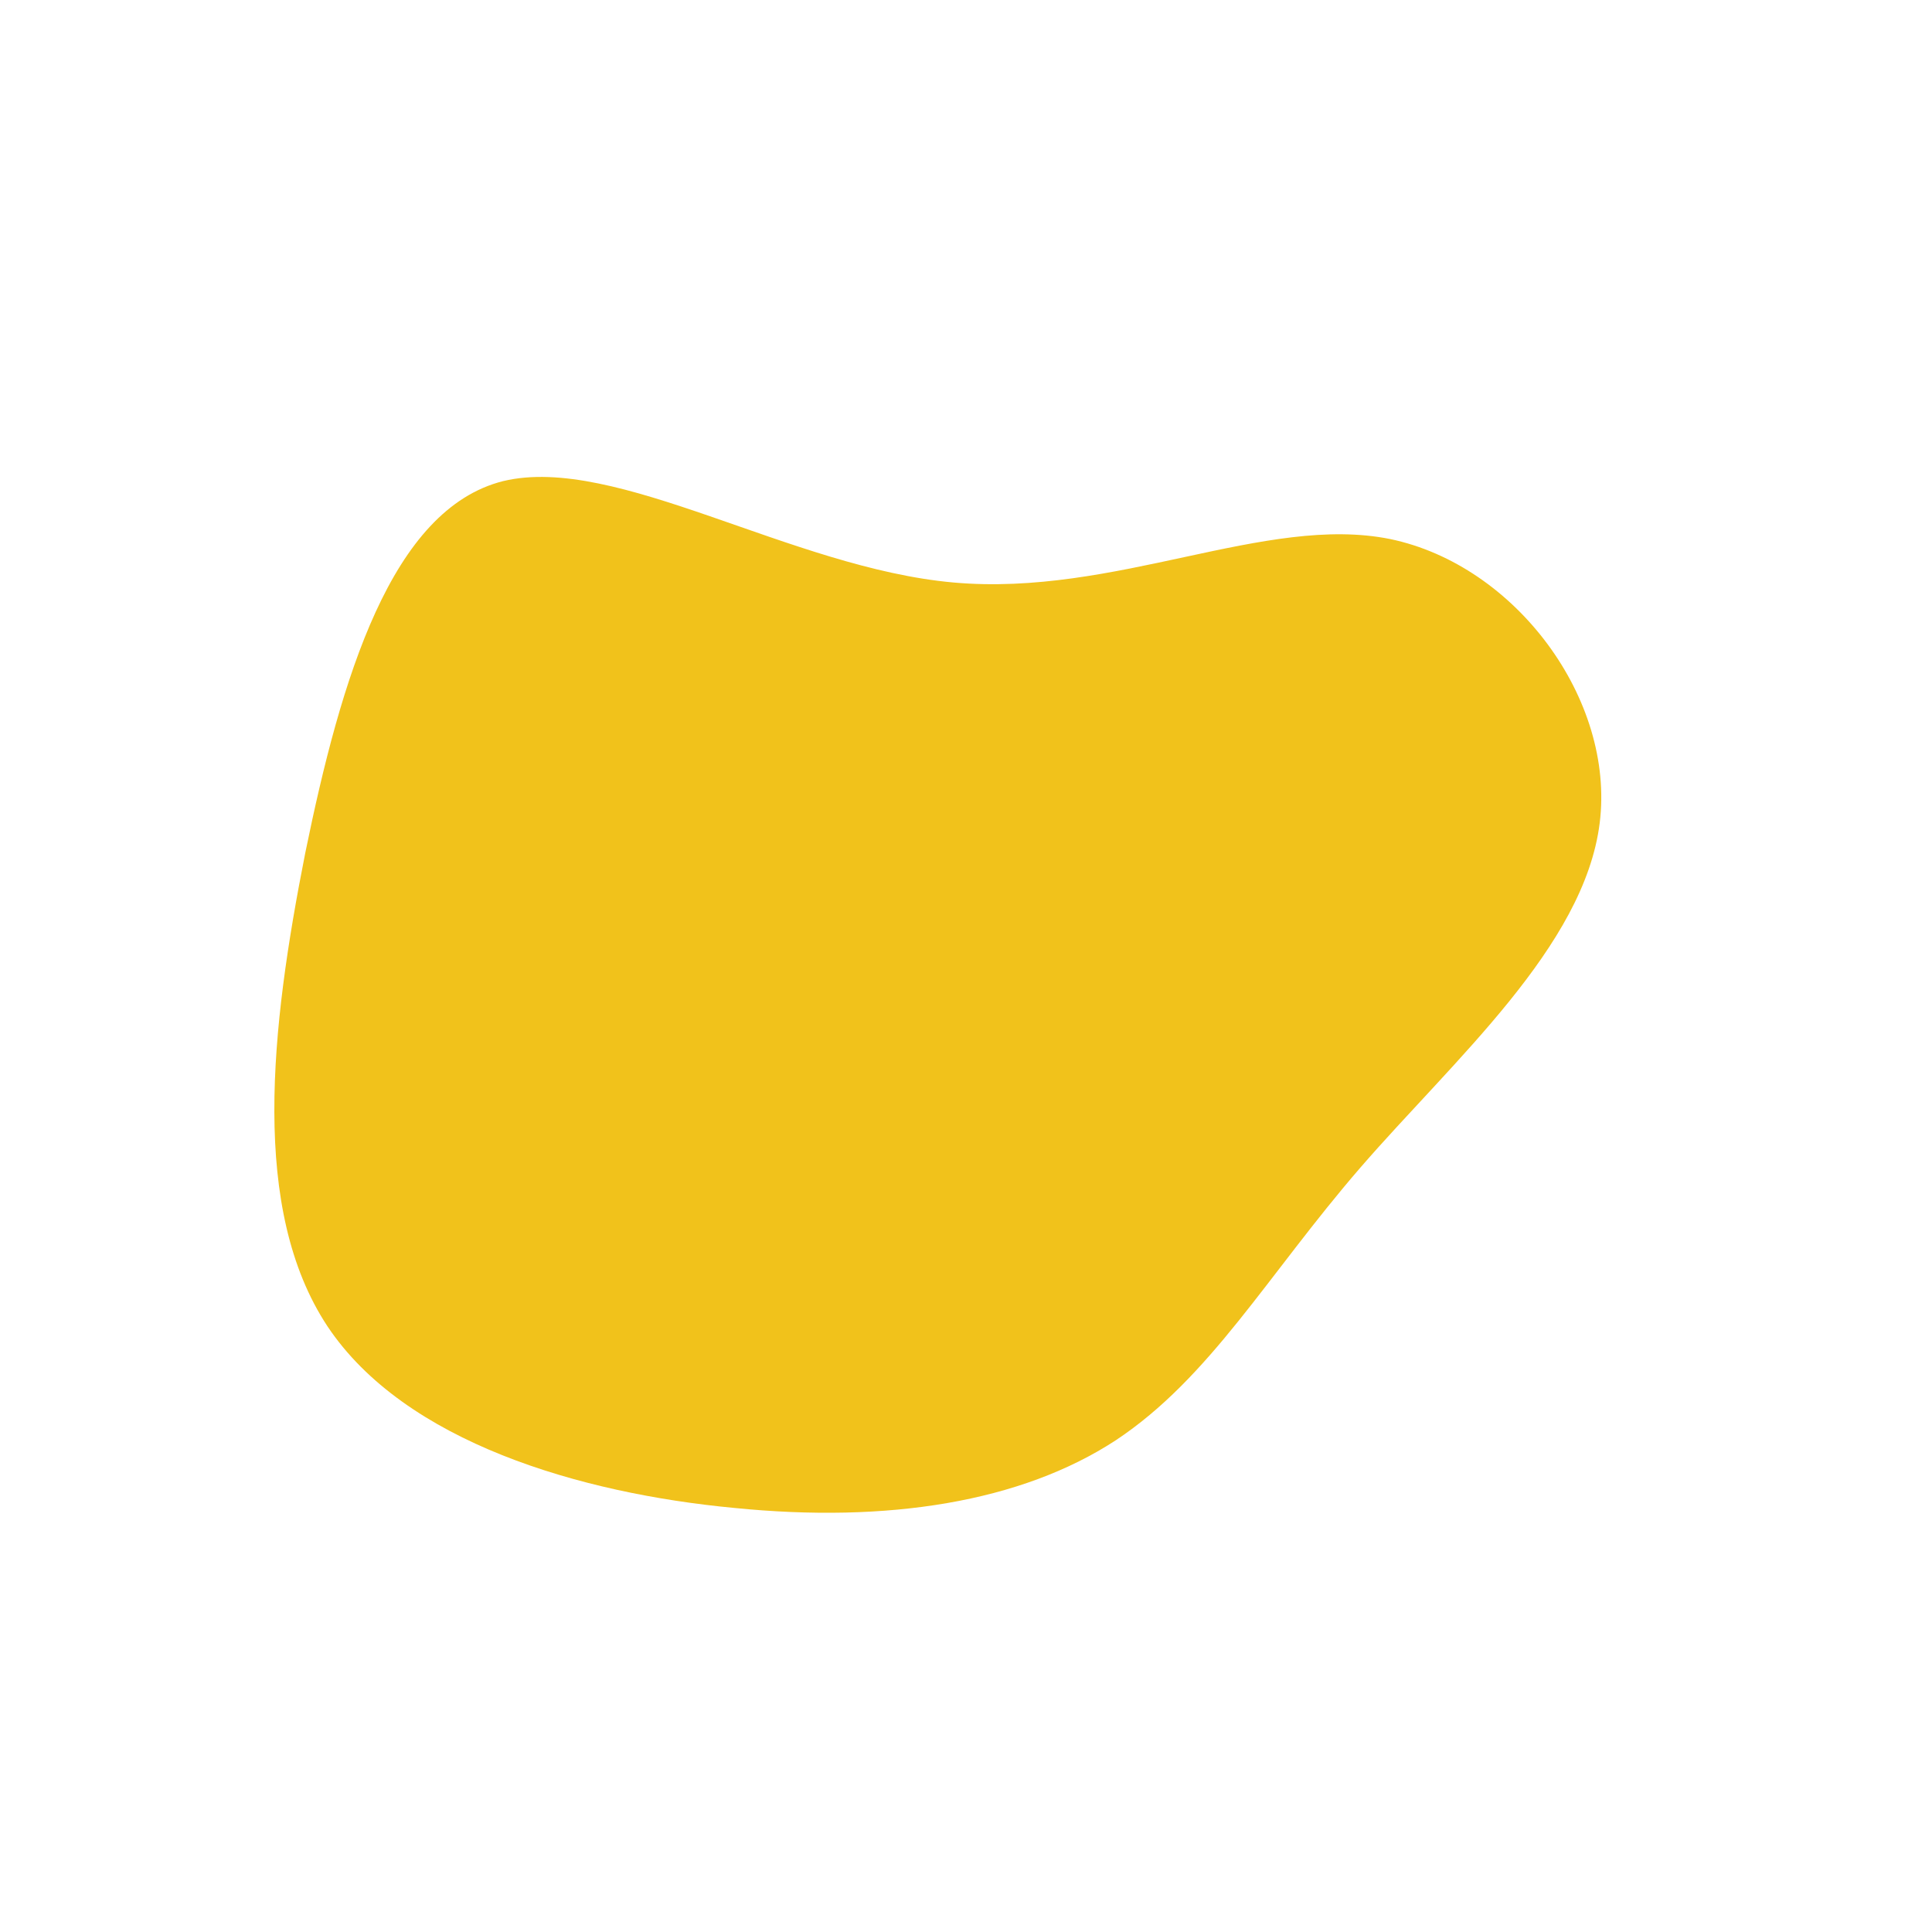
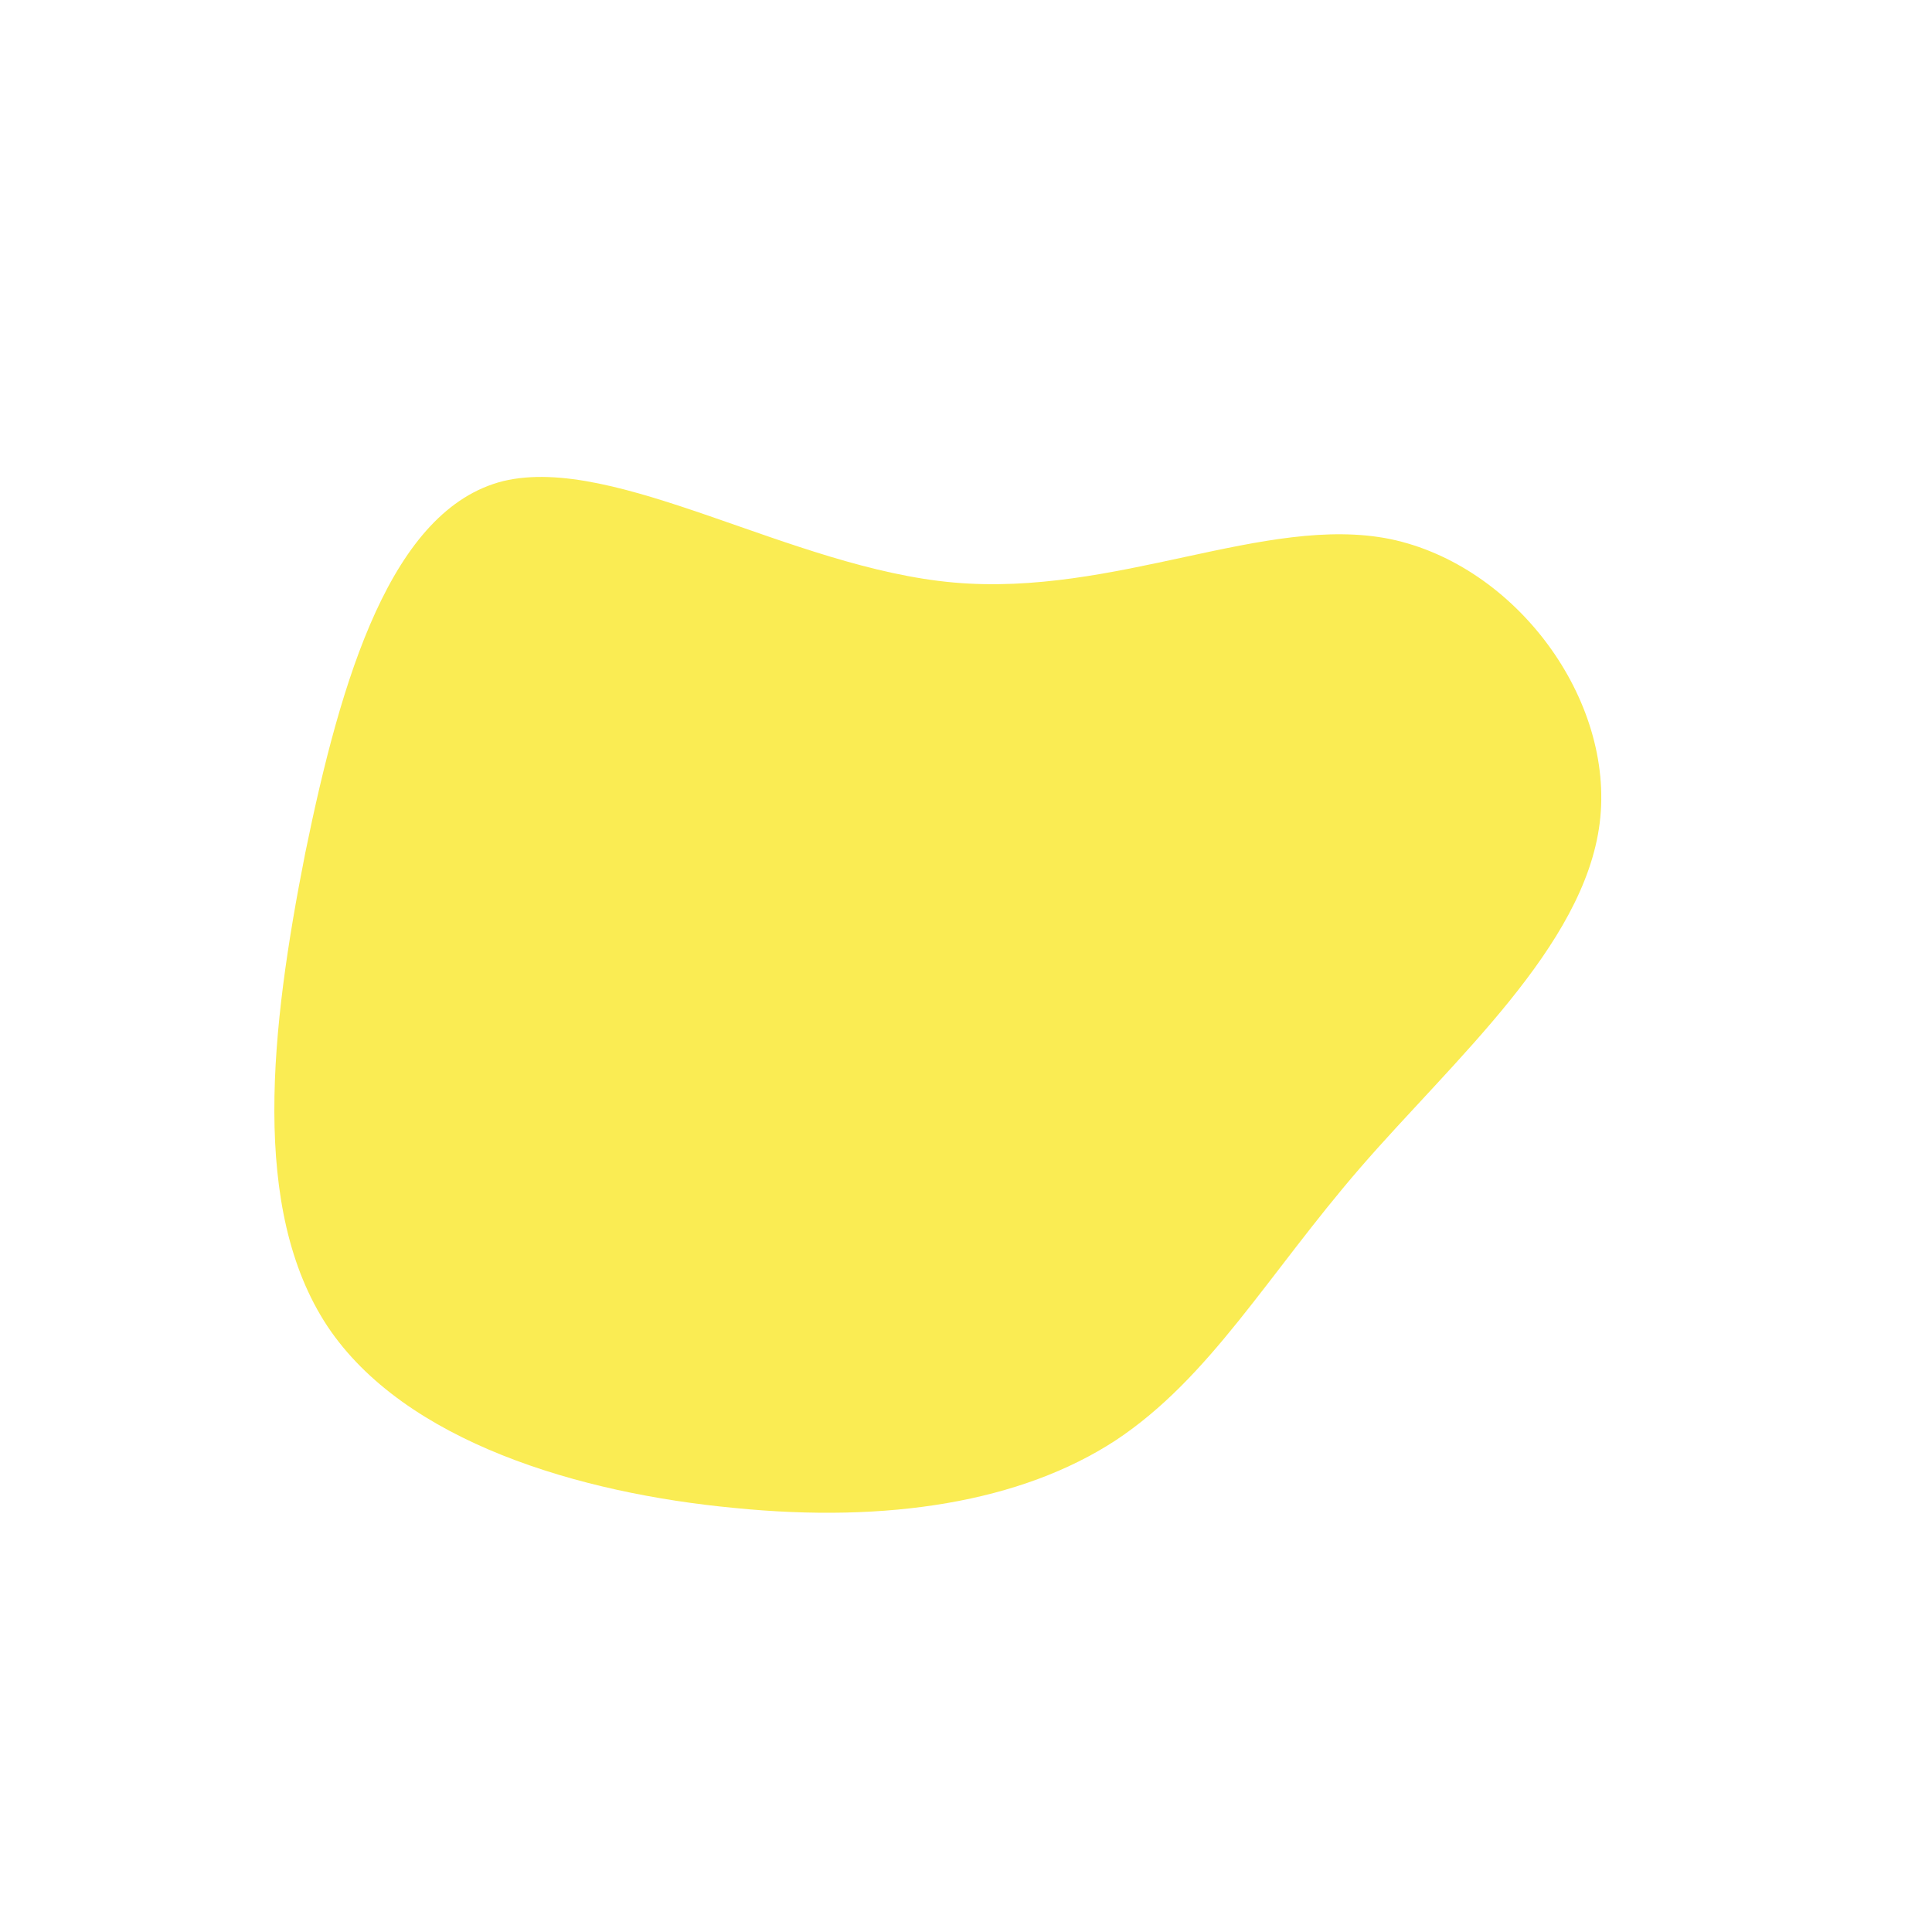
<svg xmlns="http://www.w3.org/2000/svg" viewBox="0 0 200 200">
-   <path fill="#F1C21B" d="M43.9,-44.2C56.9,-41.5,67.2,-27.6,65.6,-14.8C64,-2,50.5,9.7,40.8,20.9C31.2,32,25.3,42.6,15.5,49.1C5.7,55.5,-8.1,57.7,-24,56.1C-39.9,54.6,-58.1,49.3,-66.1,37.3C-74.1,25.2,-72,6.5,-68.4,-11.7C-64.7,-29.8,-59.5,-47.3,-47.9,-50.2C-36.2,-53,-18.1,-41.2,-1.3,-39.7C15.5,-38.2,31,-46.8,43.9,-44.2Z" transform="translate(100 100)" />
+   <path fill="#FAEC53" d="M43.9,-44.2C56.9,-41.5,67.2,-27.6,65.6,-14.8C64,-2,50.5,9.7,40.8,20.9C31.2,32,25.3,42.6,15.5,49.1C5.7,55.5,-8.1,57.7,-24,56.1C-39.9,54.6,-58.1,49.3,-66.1,37.3C-74.1,25.2,-72,6.5,-68.4,-11.7C-64.7,-29.8,-59.5,-47.3,-47.9,-50.2C-36.2,-53,-18.1,-41.2,-1.3,-39.7C15.5,-38.2,31,-46.8,43.9,-44.2Z" transform="translate(100 100)" />
</svg>
